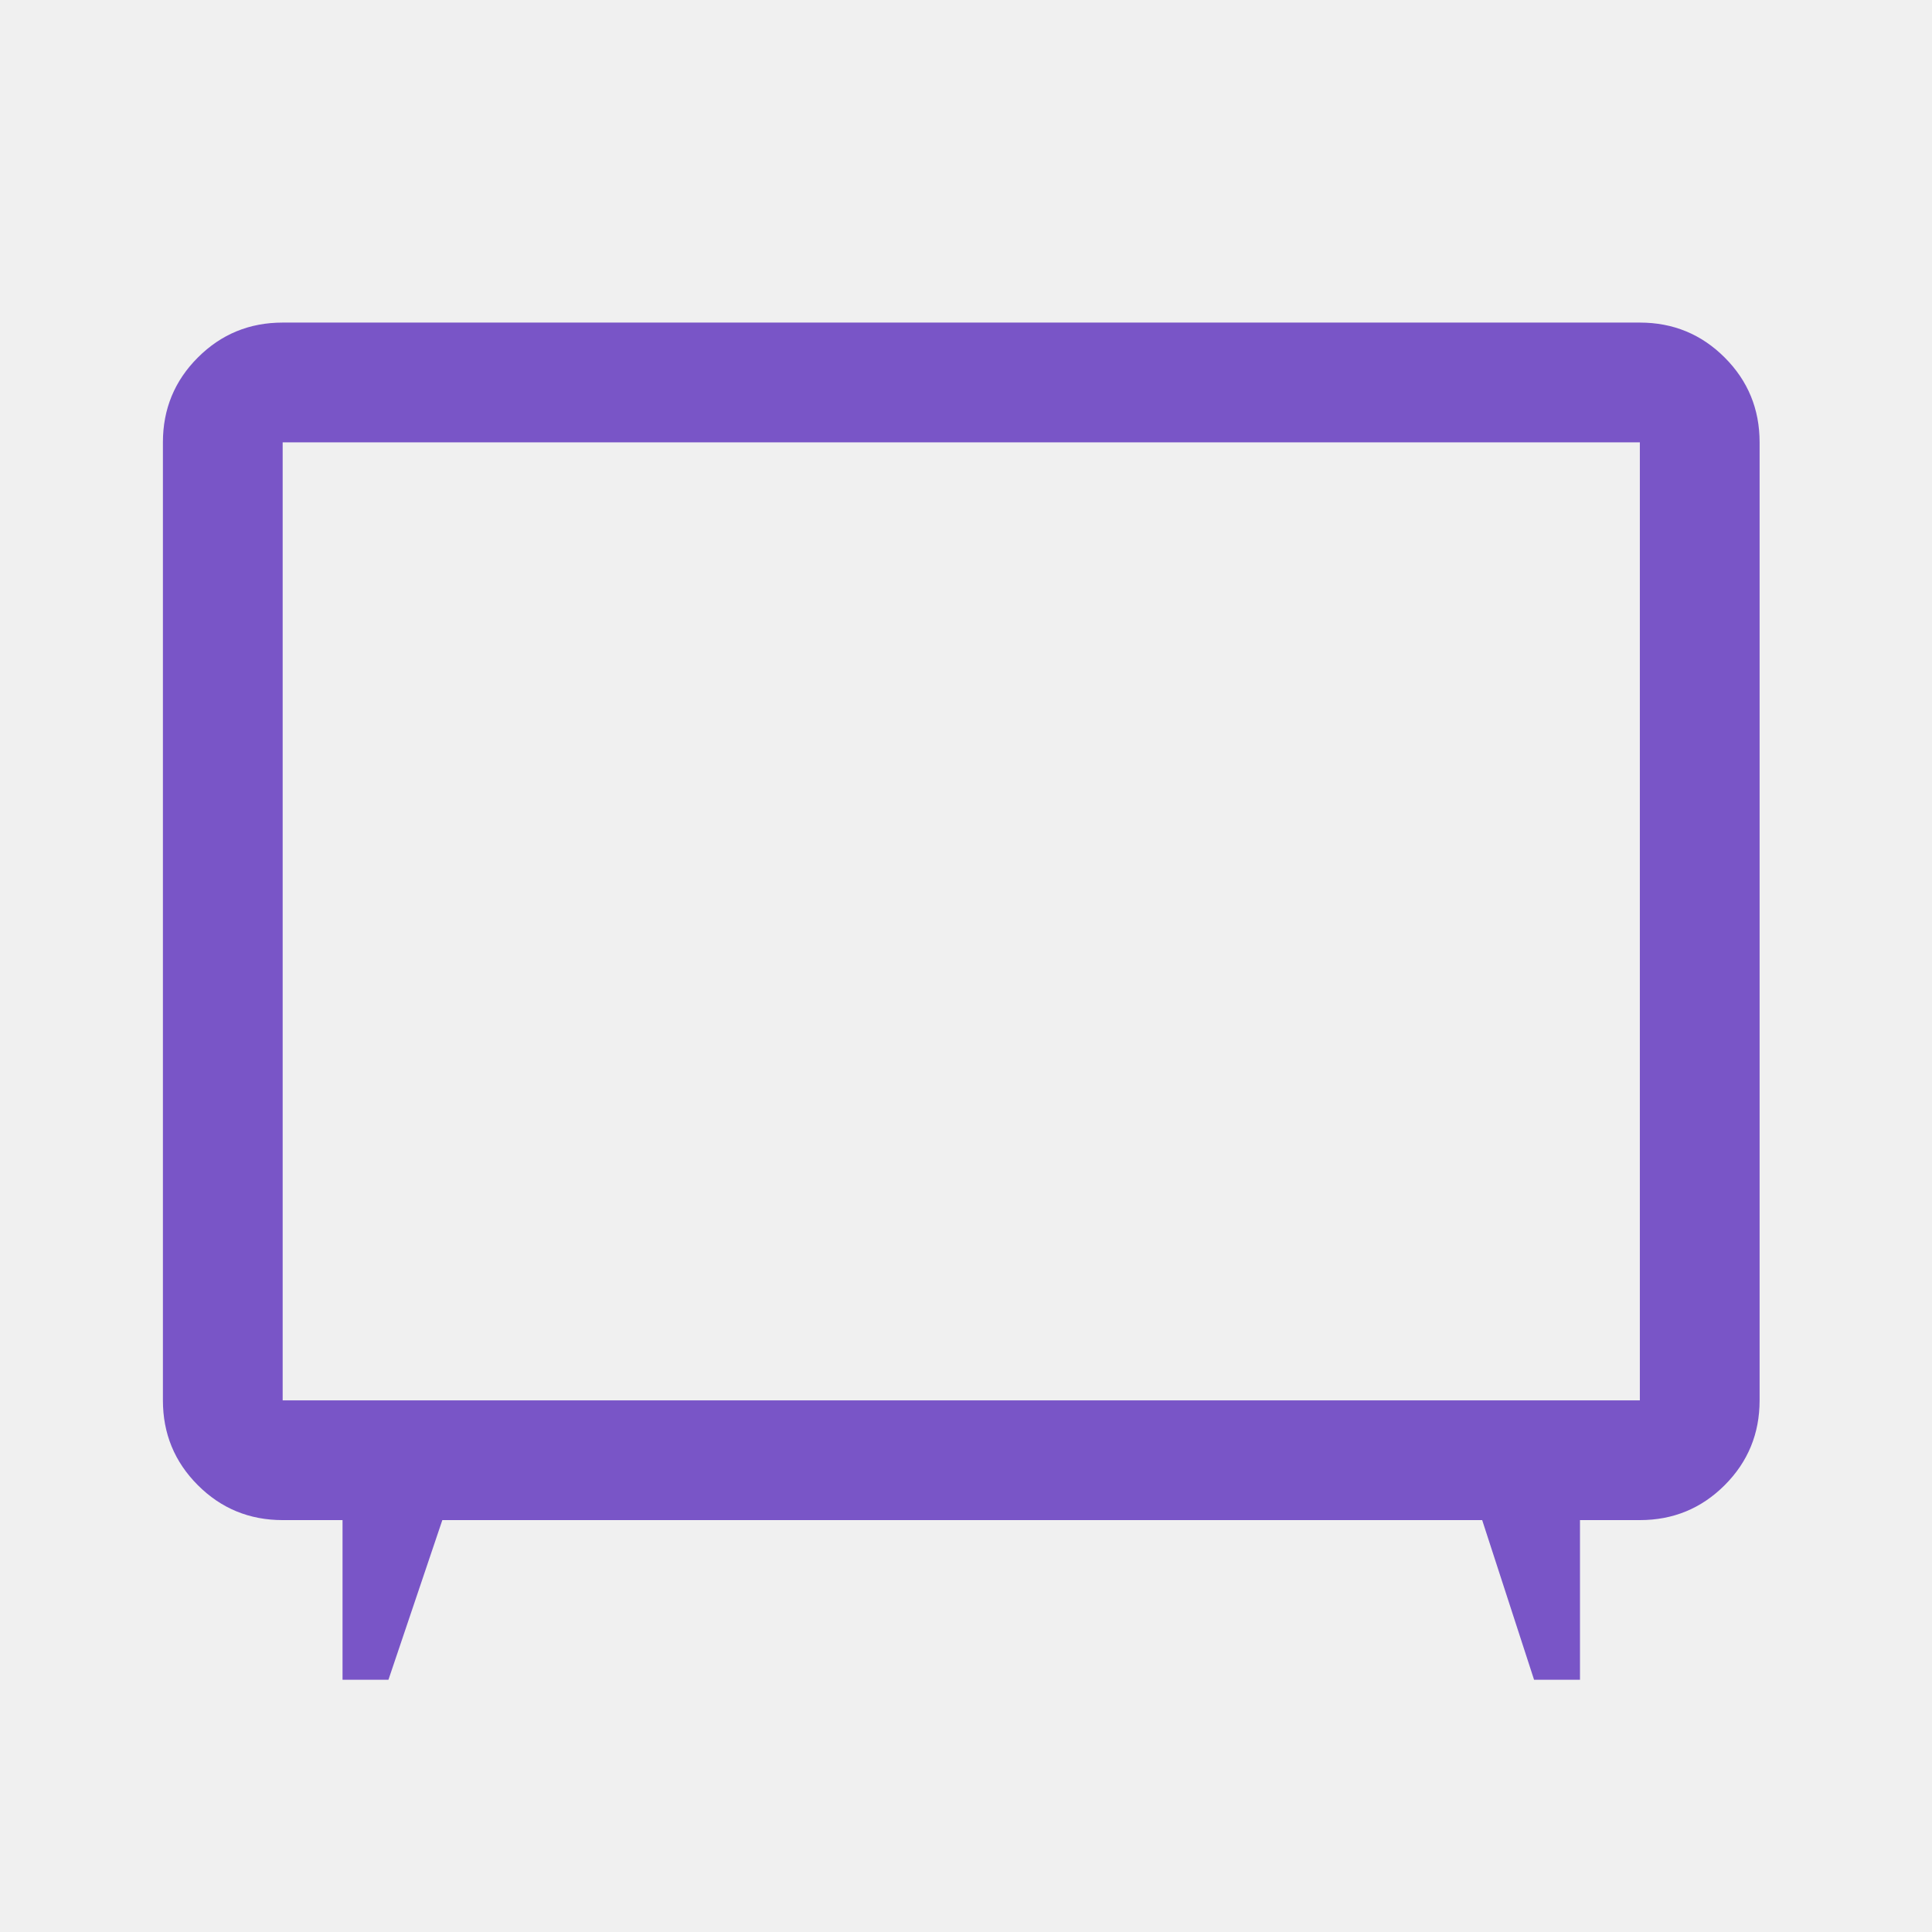
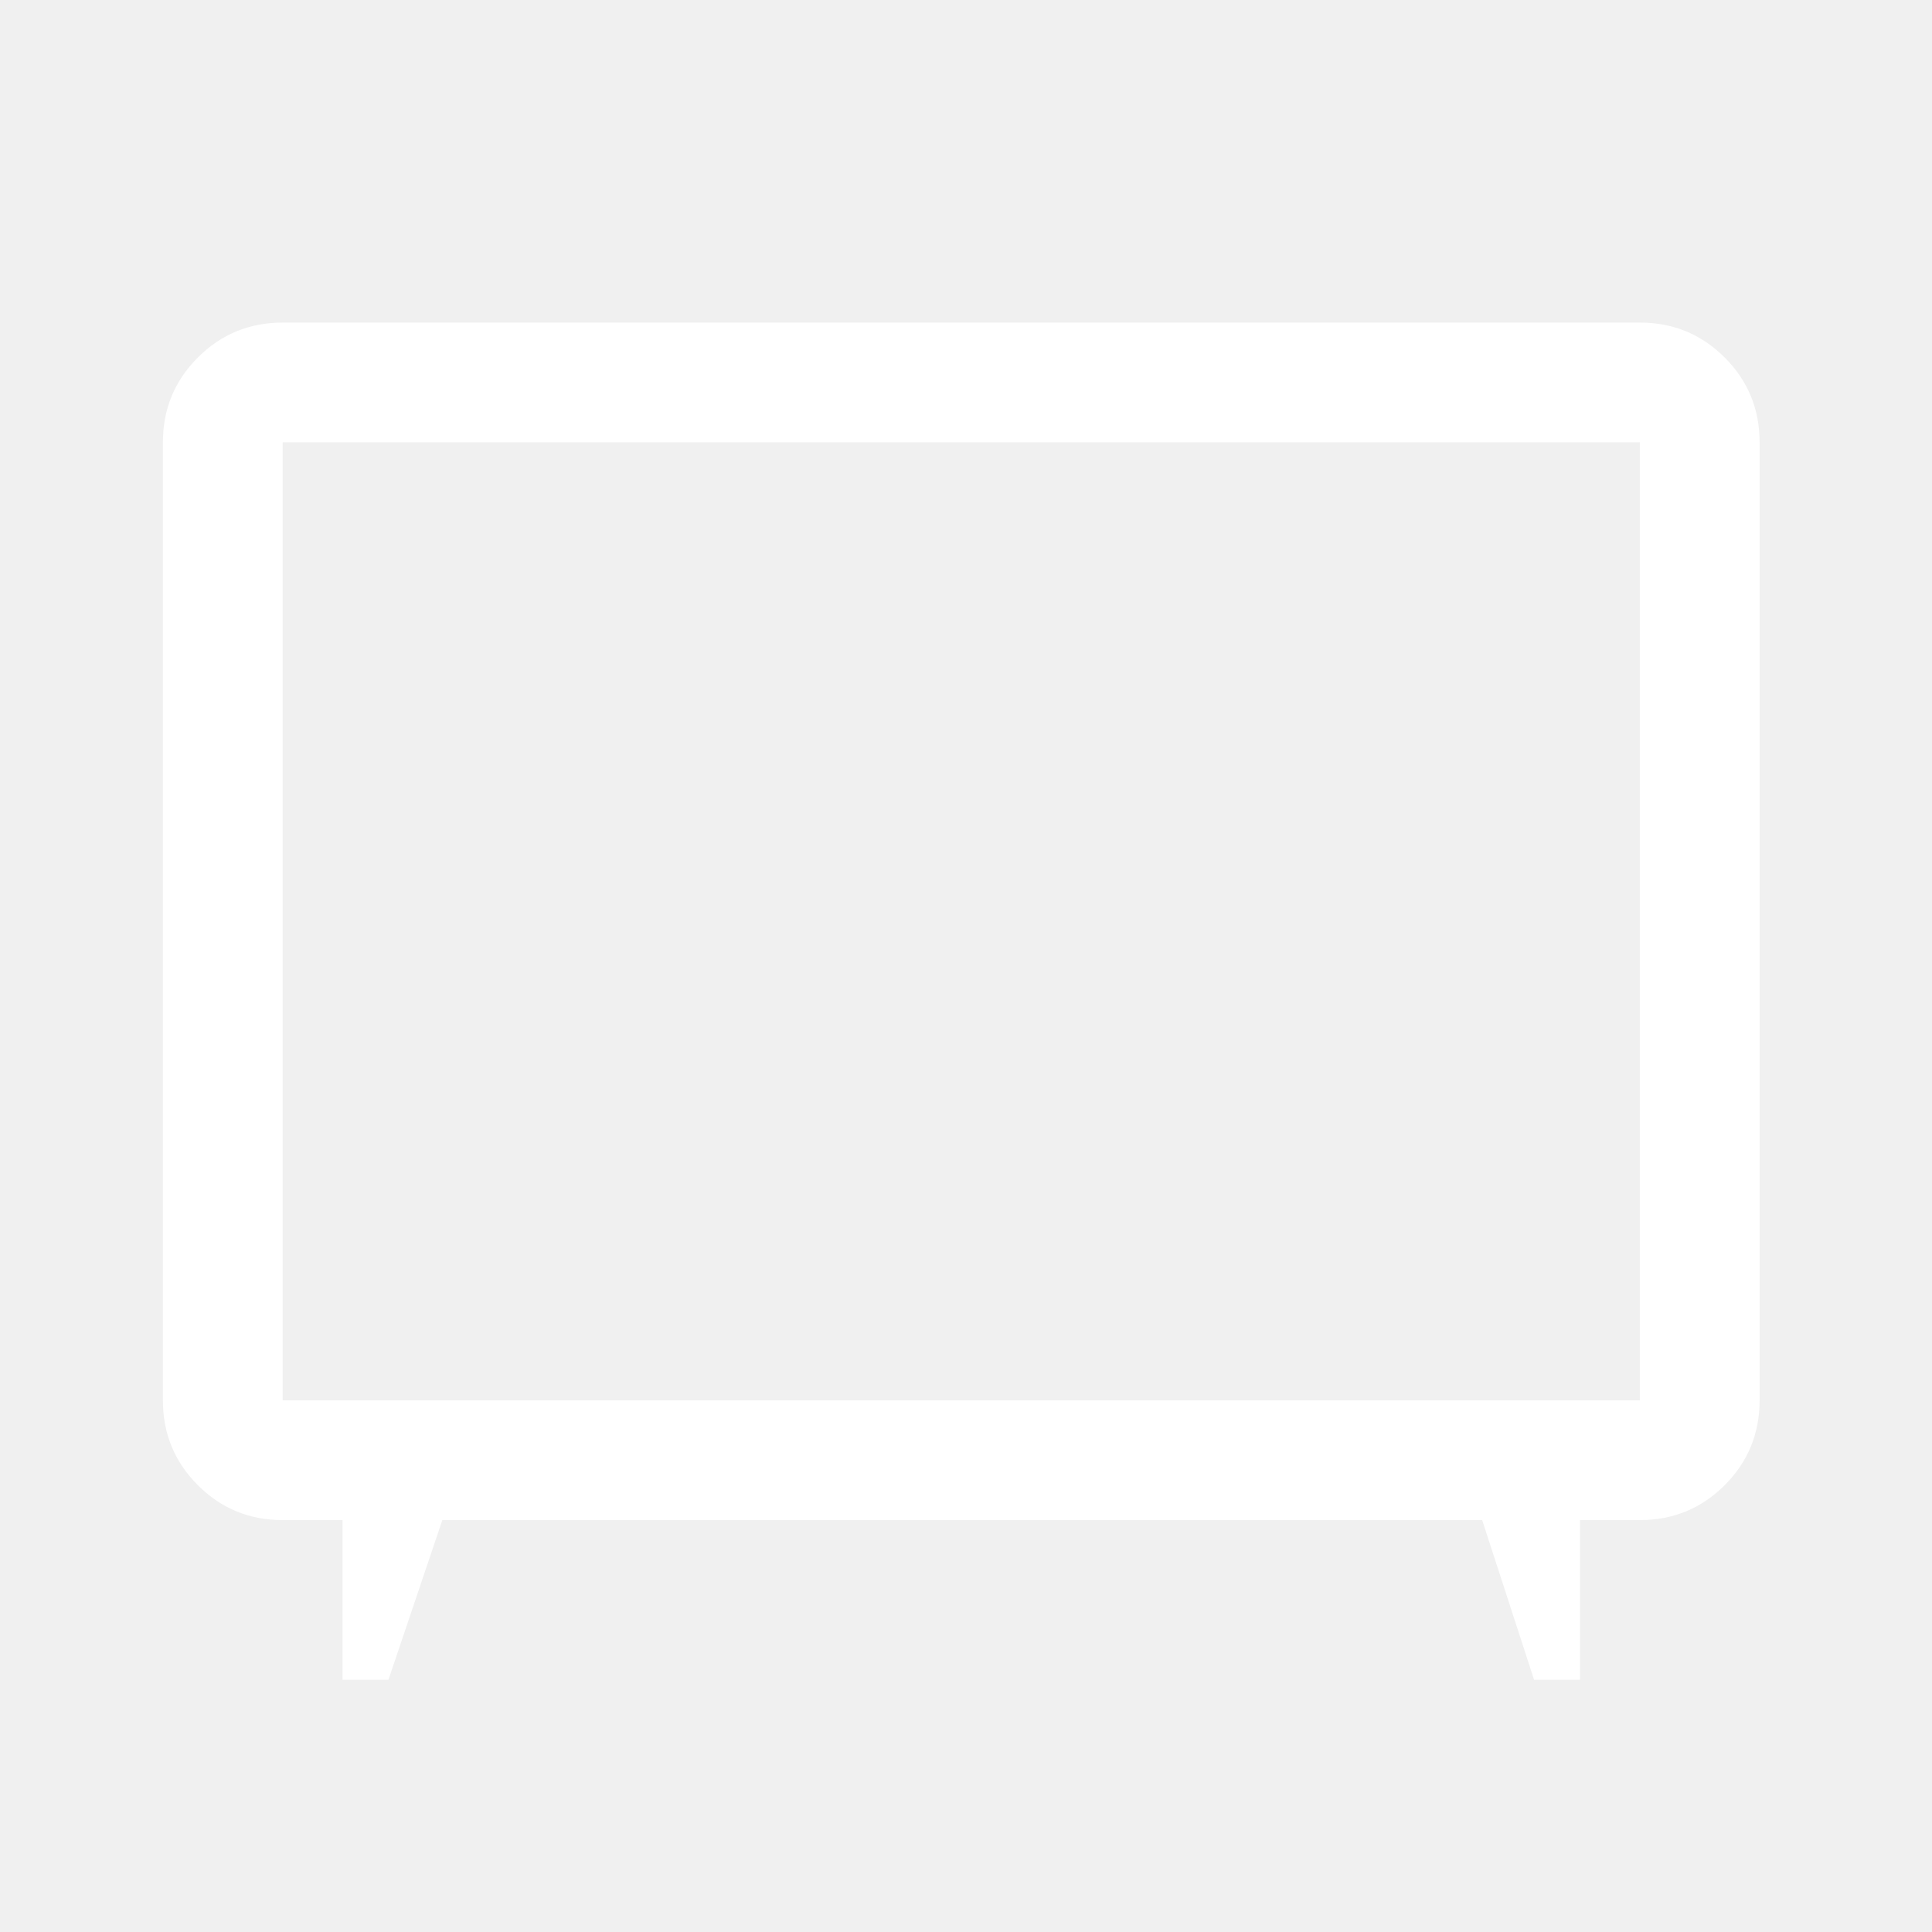
<svg xmlns="http://www.w3.org/2000/svg" width="121" height="121" viewBox="0 0 121 121" fill="none">
-   <path d="M21.453 105.203V95.203H17.703C15.62 95.203 13.849 94.474 12.391 93.016C10.932 91.557 10.203 89.787 10.203 87.703V27.703C10.203 25.62 10.932 23.849 12.391 22.391C13.849 20.932 15.62 20.203 17.703 20.203H102.703C104.786 20.203 106.557 20.932 108.016 22.391C109.474 23.849 110.203 25.62 110.203 27.703V87.703C110.203 89.787 109.474 91.557 108.016 93.016C106.557 94.474 104.786 95.203 102.703 95.203H98.953V105.203H96.078L92.828 95.203H27.703L24.328 105.203H21.453ZM17.703 87.703H102.703V27.703H17.703V87.703Z" fill="#7955c7" />
+   <path d="M21.453 105.203V95.203H17.703C15.62 95.203 13.849 94.474 12.391 93.016C10.932 91.557 10.203 89.787 10.203 87.703V27.703C10.203 25.62 10.932 23.849 12.391 22.391C13.849 20.932 15.62 20.203 17.703 20.203H102.703C104.786 20.203 106.557 20.932 108.016 22.391C109.474 23.849 110.203 25.62 110.203 27.703V87.703C110.203 89.787 109.474 91.557 108.016 93.016C106.557 94.474 104.786 95.203 102.703 95.203H98.953V105.203H96.078L92.828 95.203H27.703L24.328 105.203H21.453ZM17.703 87.703H102.703V27.703H17.703V87.703Z" fill="white" />
</svg>
